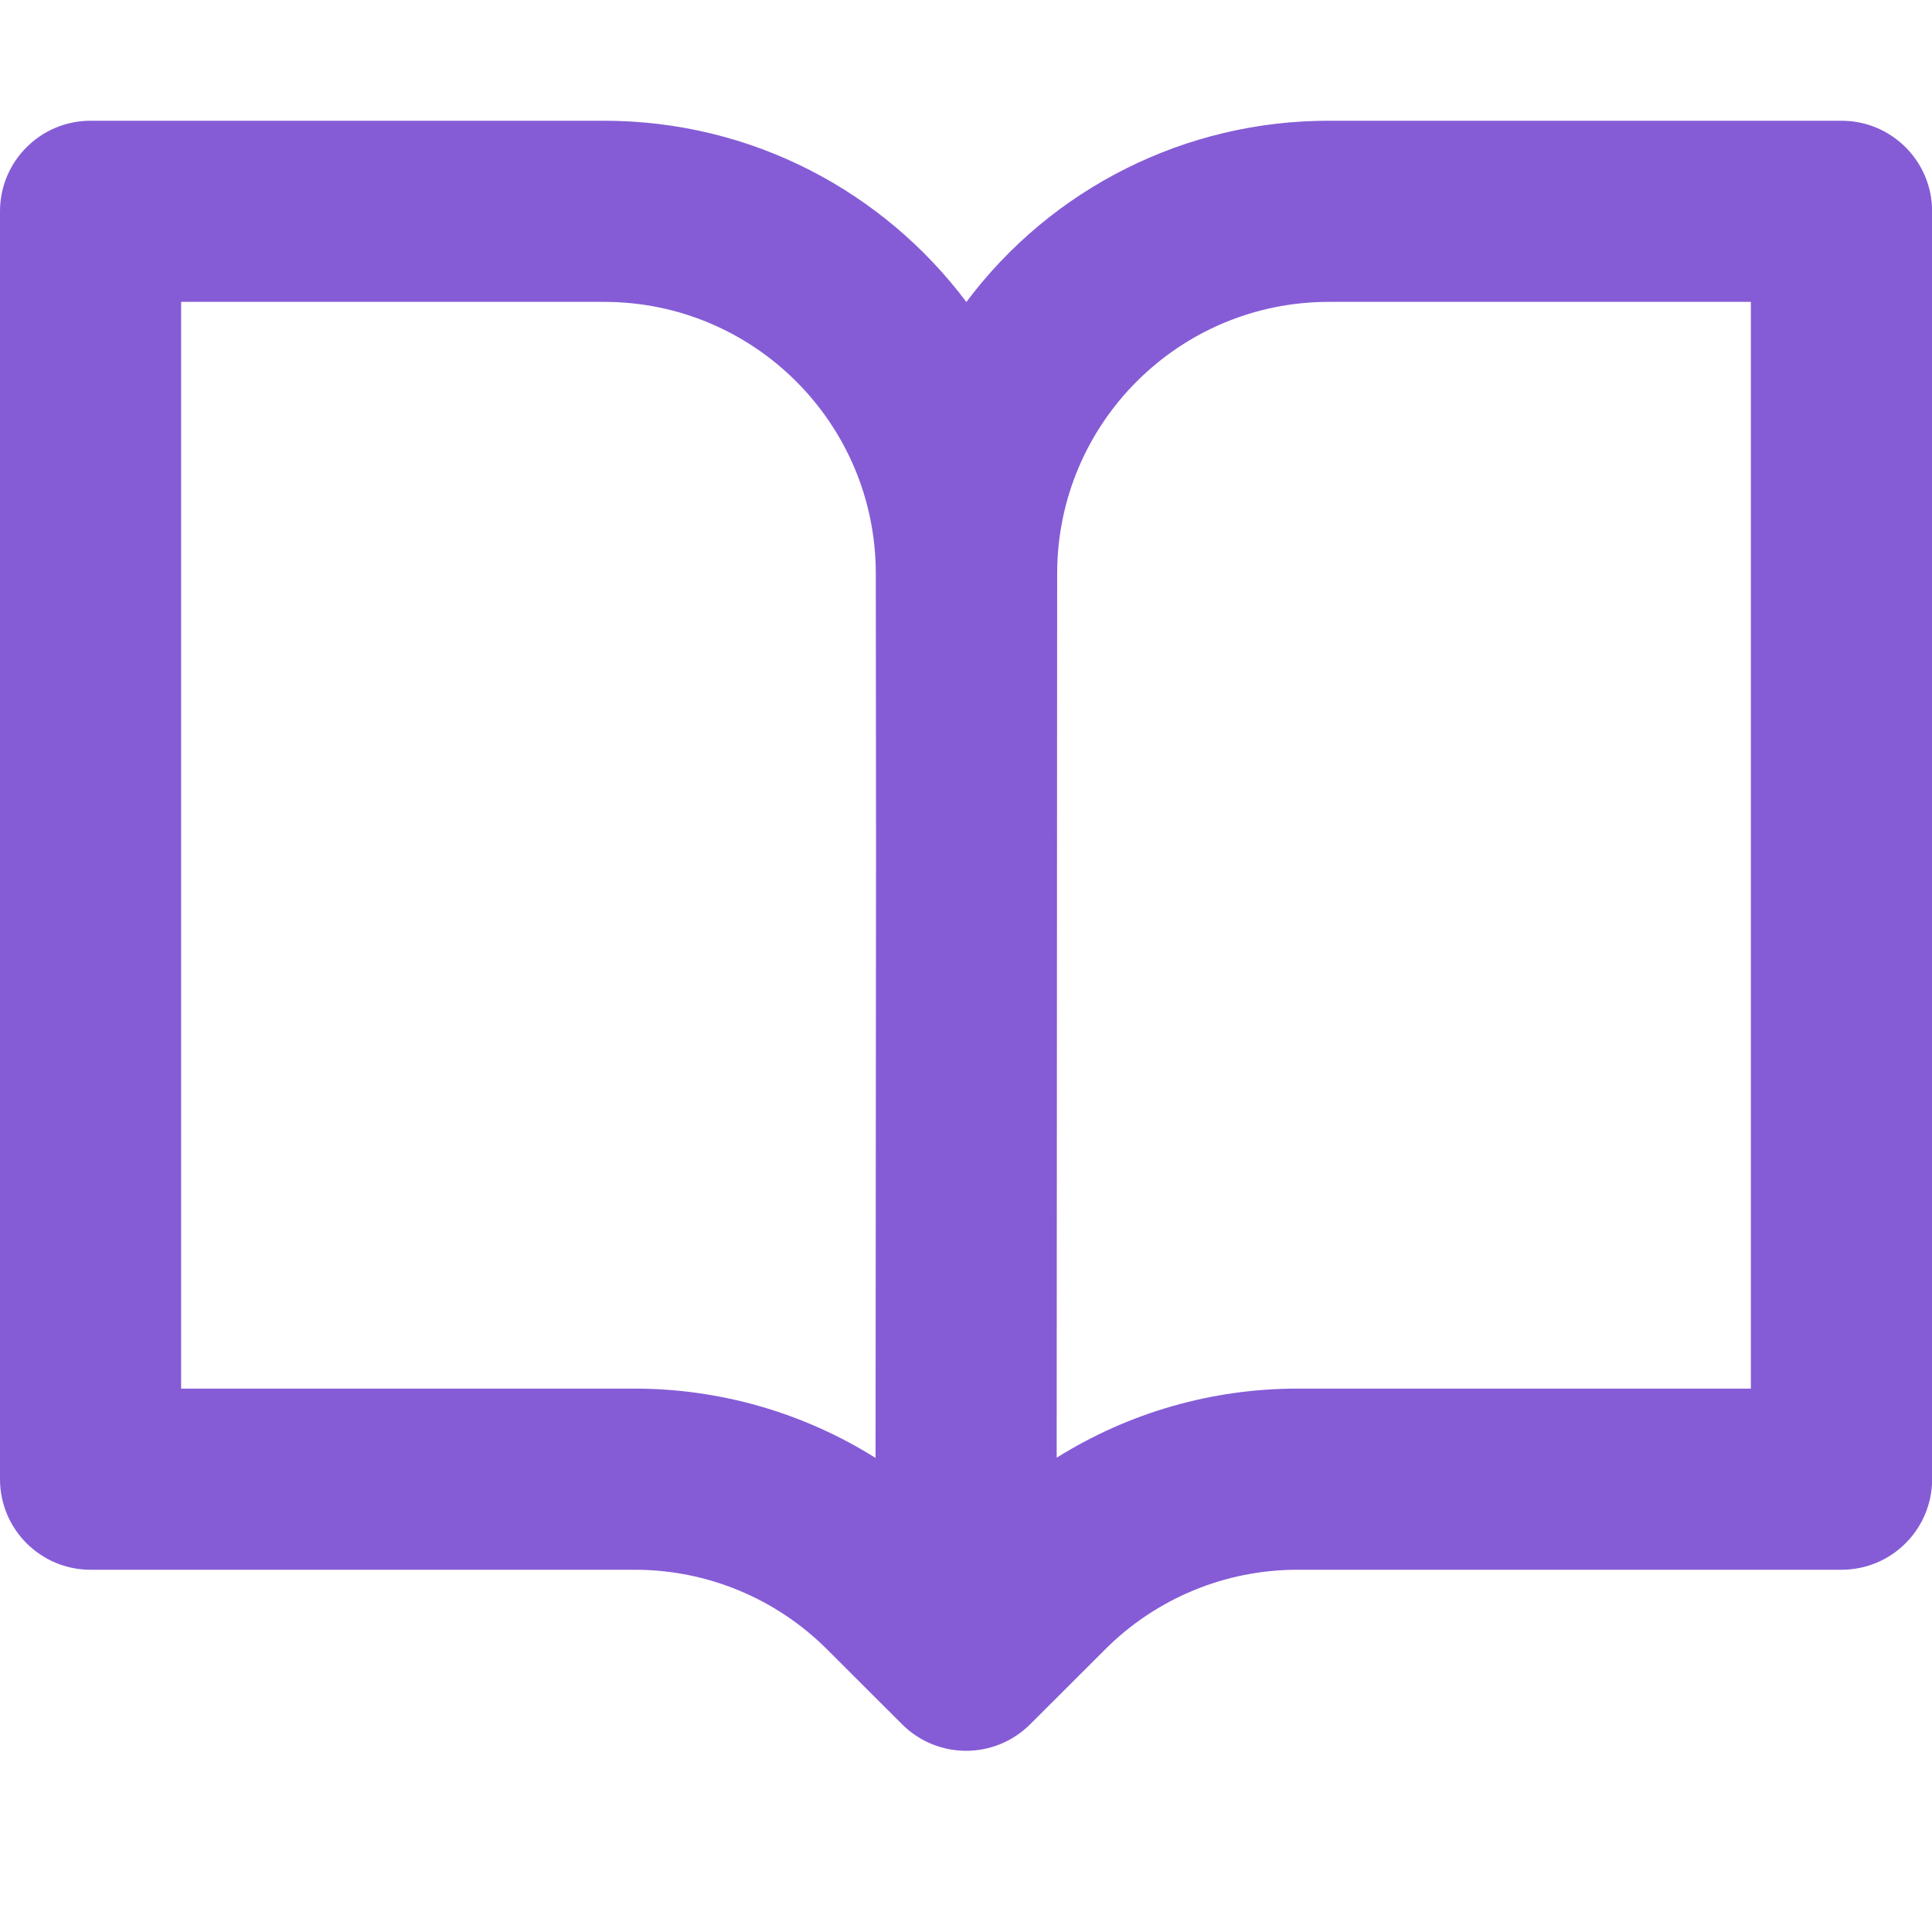
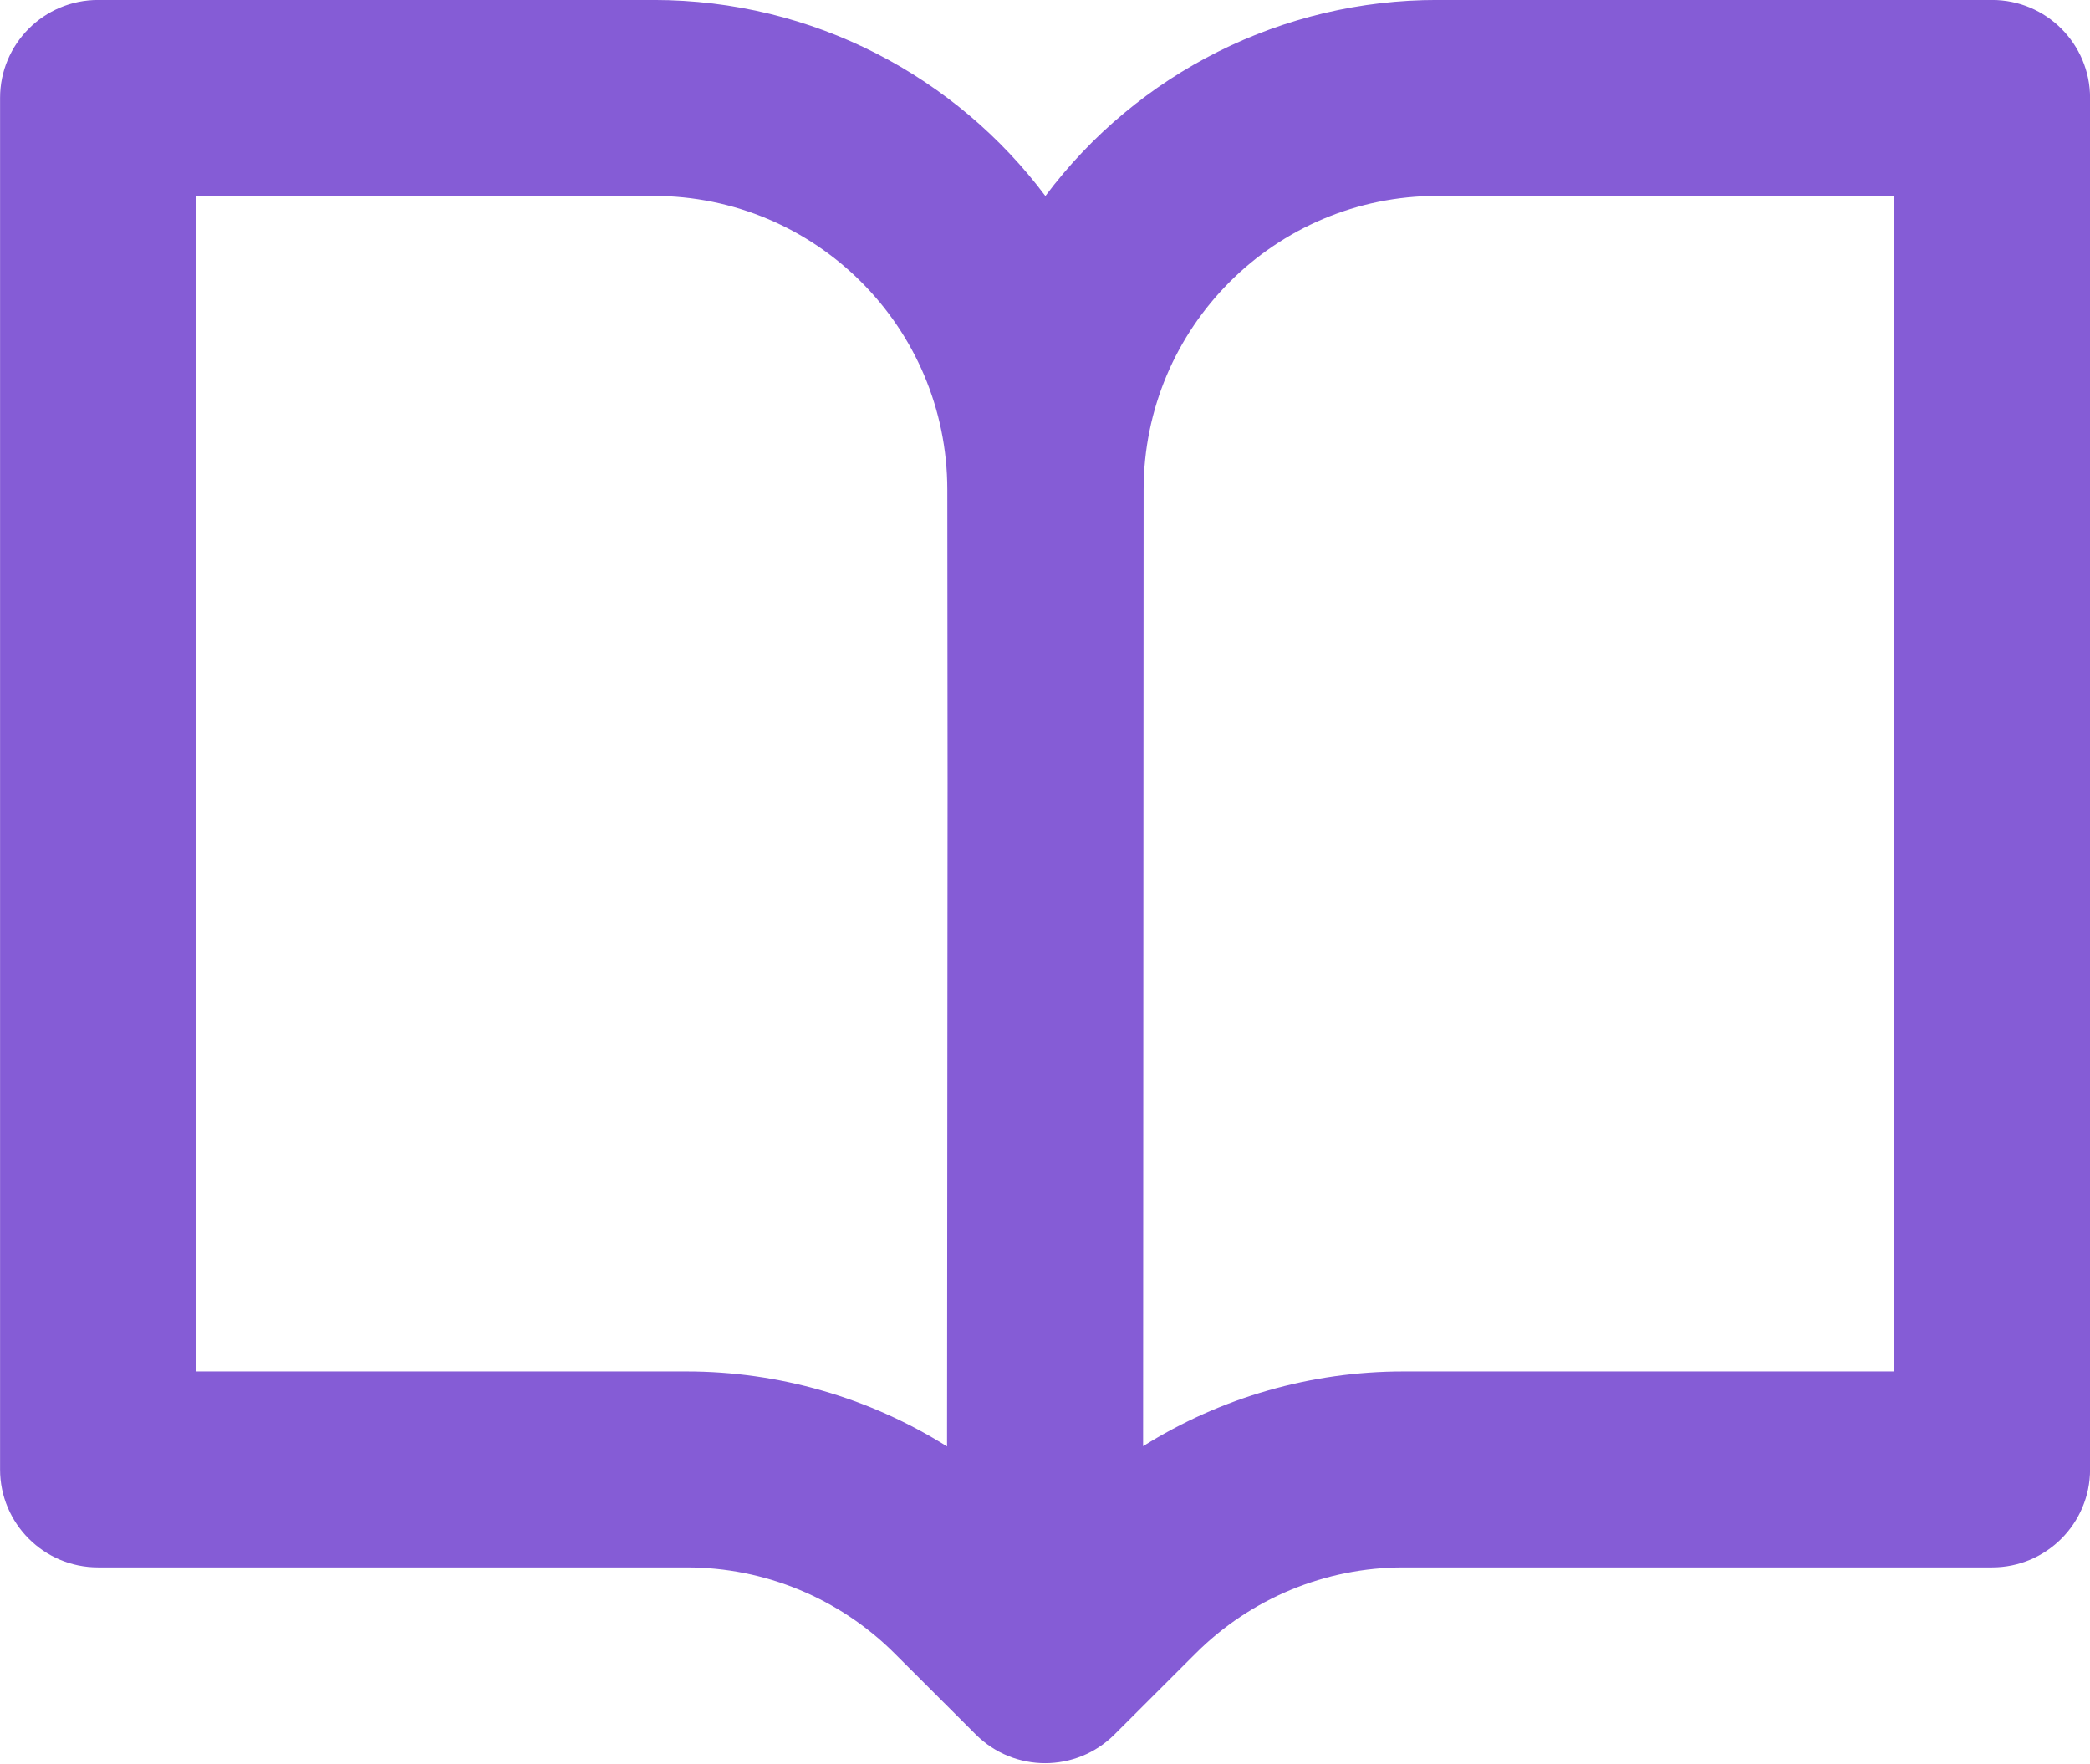
- <svg xmlns="http://www.w3.org/2000/svg" width="16" height="16" fill="#855cd6">
-   <path d="M0 1.75A.75.75 0 0 1 .75 1h4.253c1.227 0 2.317.59 3 1.501A3.743 3.743 0 0 1 11.006 1h4.245a.75.75 0 0 1 .75.75v10.5a.75.75 0 0 1-.75.75h-4.507a2.25 2.25 0 0 0-1.591.659l-.622.621a.75.75 0 0 1-1.06 0l-.622-.621A2.25 2.25 0 0 0 5.258 13H.75a.75.75 0 0 1-.75-.75Zm7.251 10.324.004-5.073-.002-2.253A2.25 2.25 0 0 0 5.003 2.5H1.5v9h3.757a3.75 3.75 0 0 1 1.994.574ZM8.755 4.75l-.004 7.322a3.752 3.752 0 0 1 1.992-.572H14.5v-9h-3.495a2.25 2.25 0 0 0-2.25 2.25Z" />
+ <svg xmlns="http://www.w3.org/2000/svg" version="1.1" width="16.001" height="13.499" viewBox="0,0,16.001,13.499">
+   <g transform="translate(-231.9995,-173.2503)">
+     <g fill="#855cd6" stroke="none" stroke-miterlimit="10">
+       <path d="M232,174c0,-0.414 0.336,-0.75 0.75,-0.75h4.253c1.227,0 2.317,0.59 3,1.501c0.708,-0.946 1.821,-1.503 3.003,-1.501h4.245c0.414,0 0.75,0.336 0.75,0.75v10.5c0,0.414 -0.336,0.75 -0.75,0.75h-4.507c-0.597,-0 -1.169,0.237 -1.591,0.659l-0.622,0.621c-0.293,0.292 -0.767,0.292 -1.06,0l-0.622,-0.621c-0.422,-0.422 -0.994,-0.659 -1.591,-0.659h-4.508c-0.414,0 -0.75,-0.336 -0.75,-0.75zM239.25,184.324l0.004,-5.073l-0.002,-2.253c-0.001,-1.242 -1.008,-2.248 -2.25,-2.248h-3.503v9h3.757c0.705,-0 1.397,0.199 1.994,0.574zM240.755,177l-0.004,7.322c0.597,-0.374 1.287,-0.572 1.992,-0.572h3.757v-9h-3.495c-1.243,0 -2.25,1.007 -2.25,2.25z" />
+     </g>
+   </g>
</svg>
